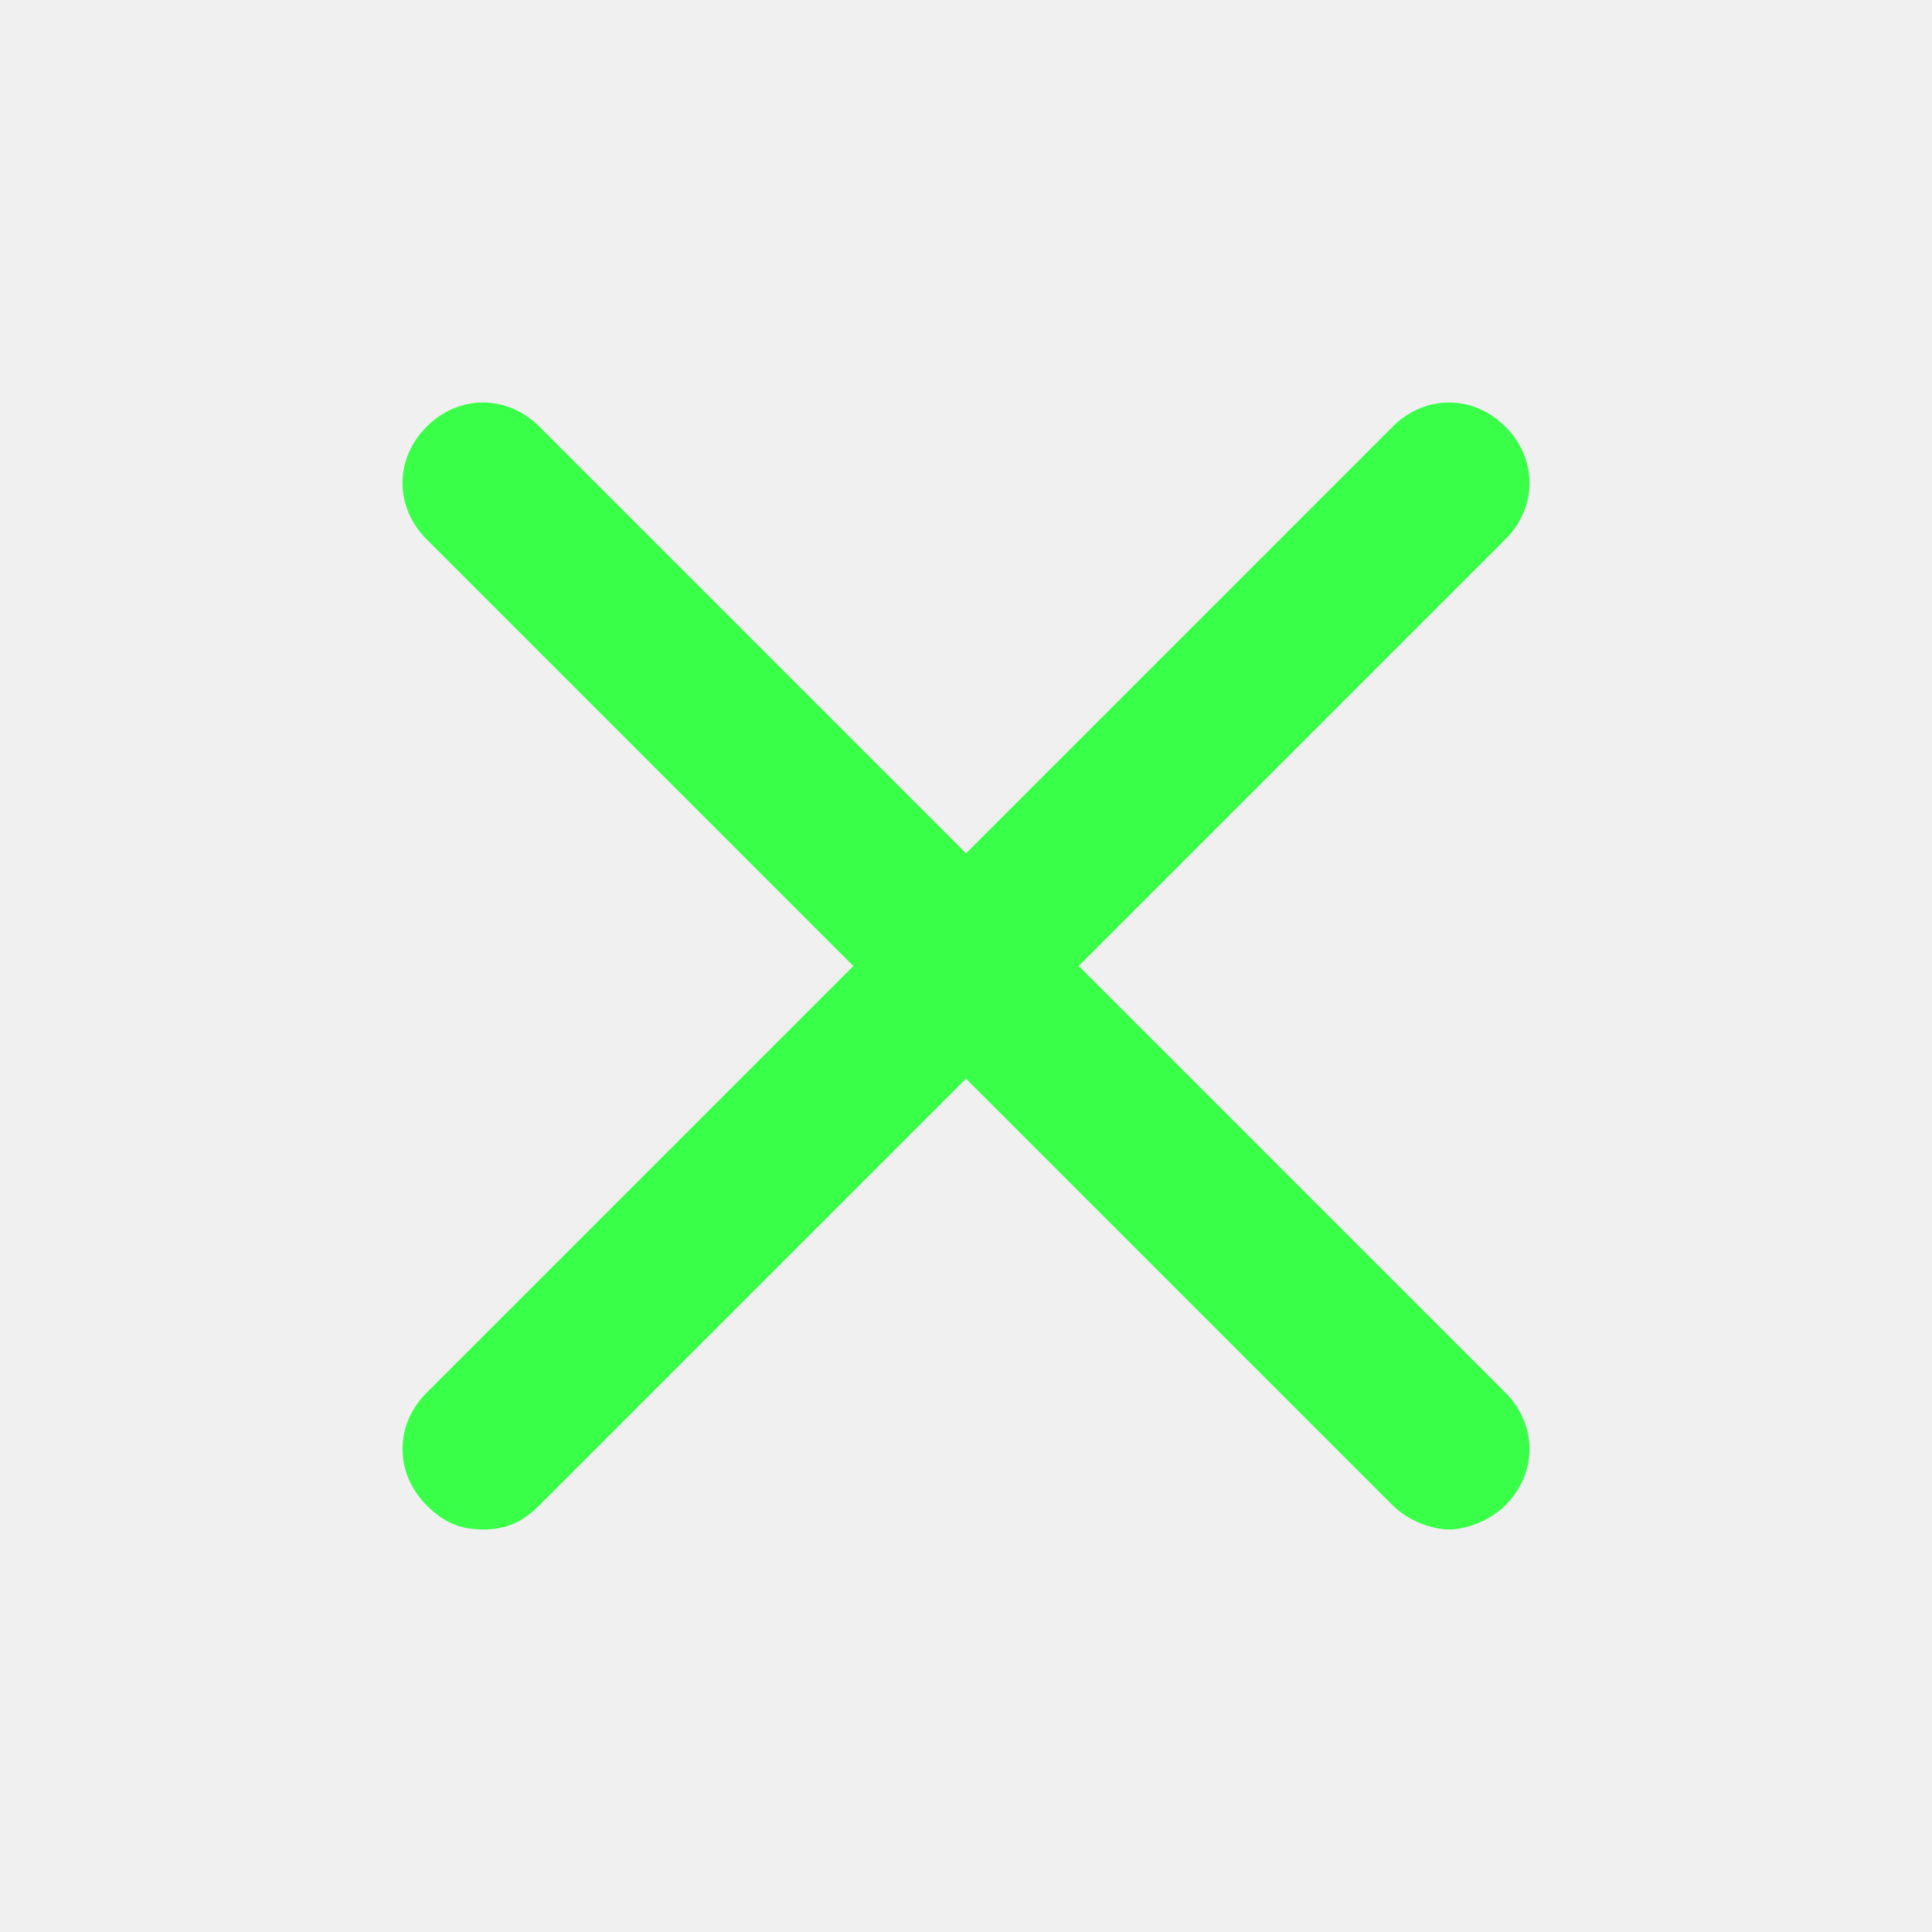
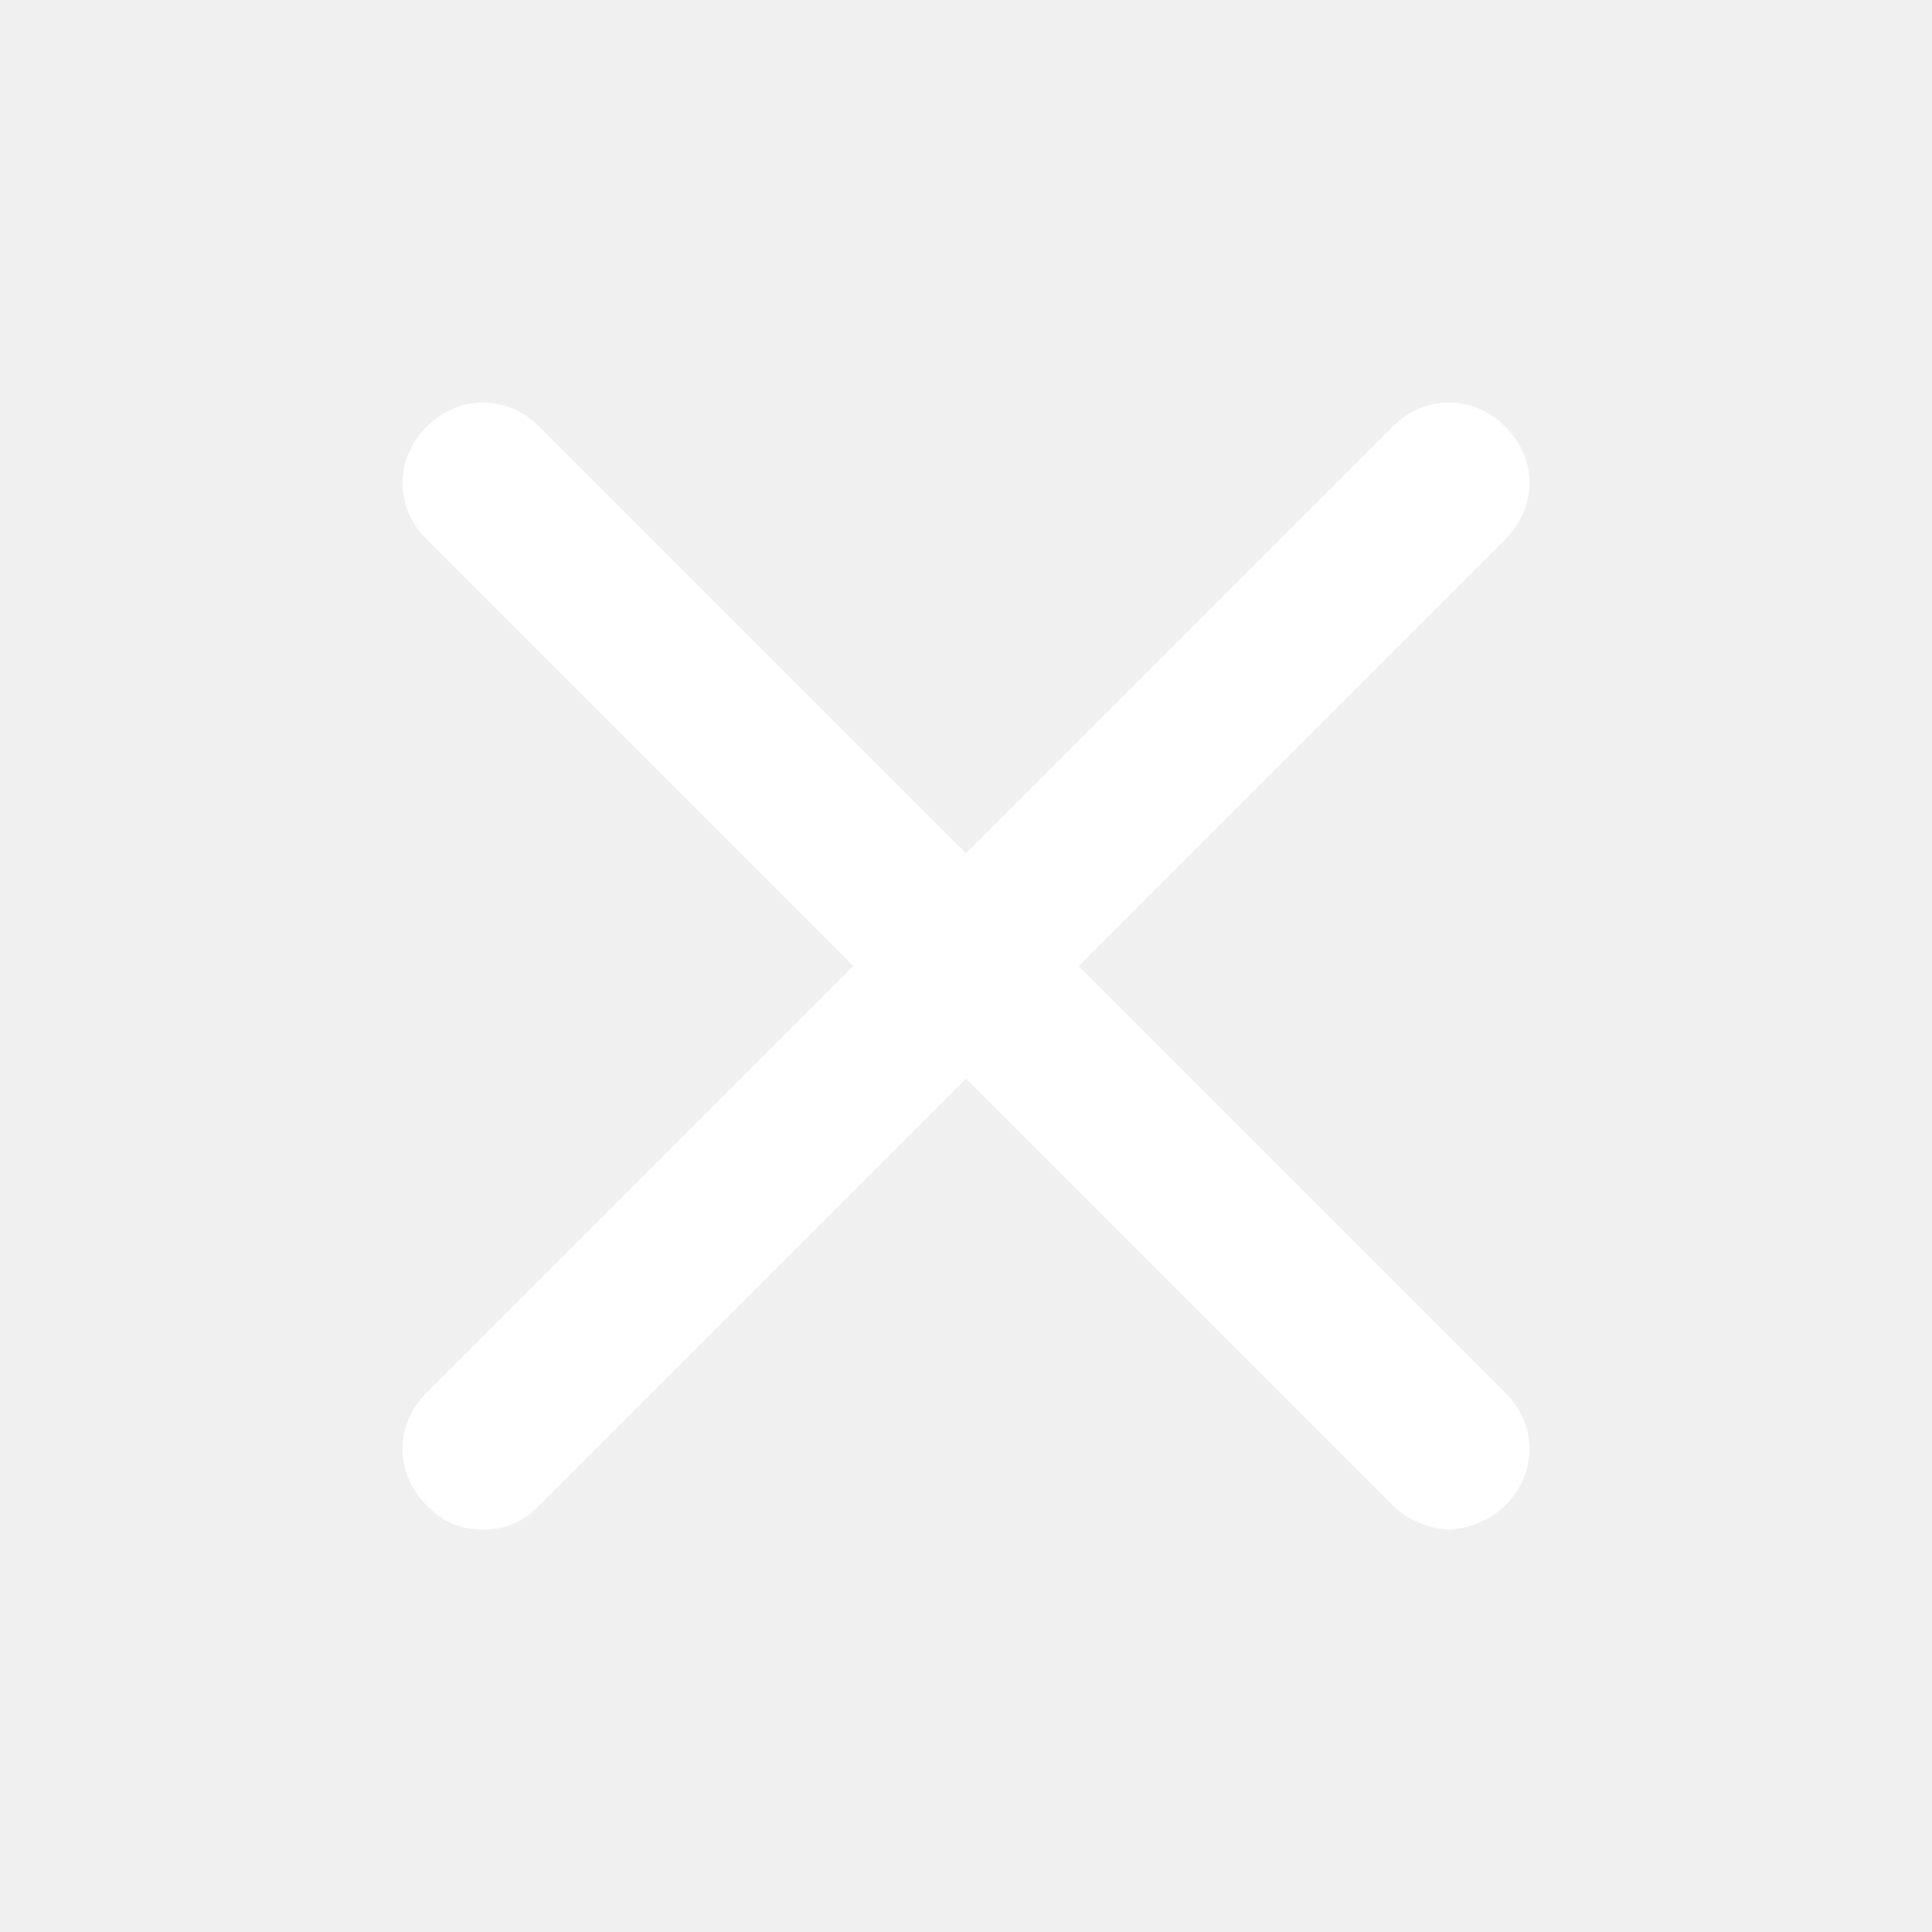
- <svg xmlns="http://www.w3.org/2000/svg" style="enable-background:new 0 0 24 24;" version="1.1" viewBox="0 0 24 24" xml:space="preserve">
-   <style type="text/css">
- 	.st0{opacity:0.2;fill:none;stroke:#000000;stroke-width:5.000000e-02;stroke-miterlimit:10;}
- </style>
-   <g id="grid_system" />
-   <g id="_icons">
-     <path fill="#3AFF49" d="M5.3,18.7C5.5,18.9,5.7,19,6,19s0.5-0.1,0.7-0.3l5.3-5.3l5.3,5.3c0.2,0.2,0.5,0.3,0.7,0.3s0.5-0.1,0.7-0.3   c0.4-0.4,0.4-1,0-1.4L13.4,12l5.3-5.3c0.4-0.4,0.4-1,0-1.4s-1-0.4-1.4,0L12,10.6L6.7,5.3c-0.4-0.4-1-0.4-1.4,0s-0.4,1,0,1.4   l5.3,5.3l-5.3,5.3C4.9,17.7,4.9,18.3,5.3,18.7z" />
-   </g>
+ <svg xmlns="http://www.w3.org/2000/svg" viewBox="0 0 24 24">
+   <path fill="#ffffff" d="M5.3,18.7C5.5,18.9,5.7,19,6,19s0.5-0.1,0.7-0.3l5.3-5.3l5.3,5.3c0.2,0.2,0.5,0.3,0.7,0.3s0.5-0.1,0.7-0.3c0.4-0.4,0.4-1,0-1.4L13.4,12l5.3-5.3c0.4-0.4,0.4-1,0-1.4s-1-0.4-1.4,0L12,10.6L6.7,5.3c-0.4-0.4-1-0.4-1.4,0s-0.4,1,0,1.4l5.3,5.3l-5.3,5.3C4.9,17.7,4.9,18.3,5.3,18.7z" />
</svg>
